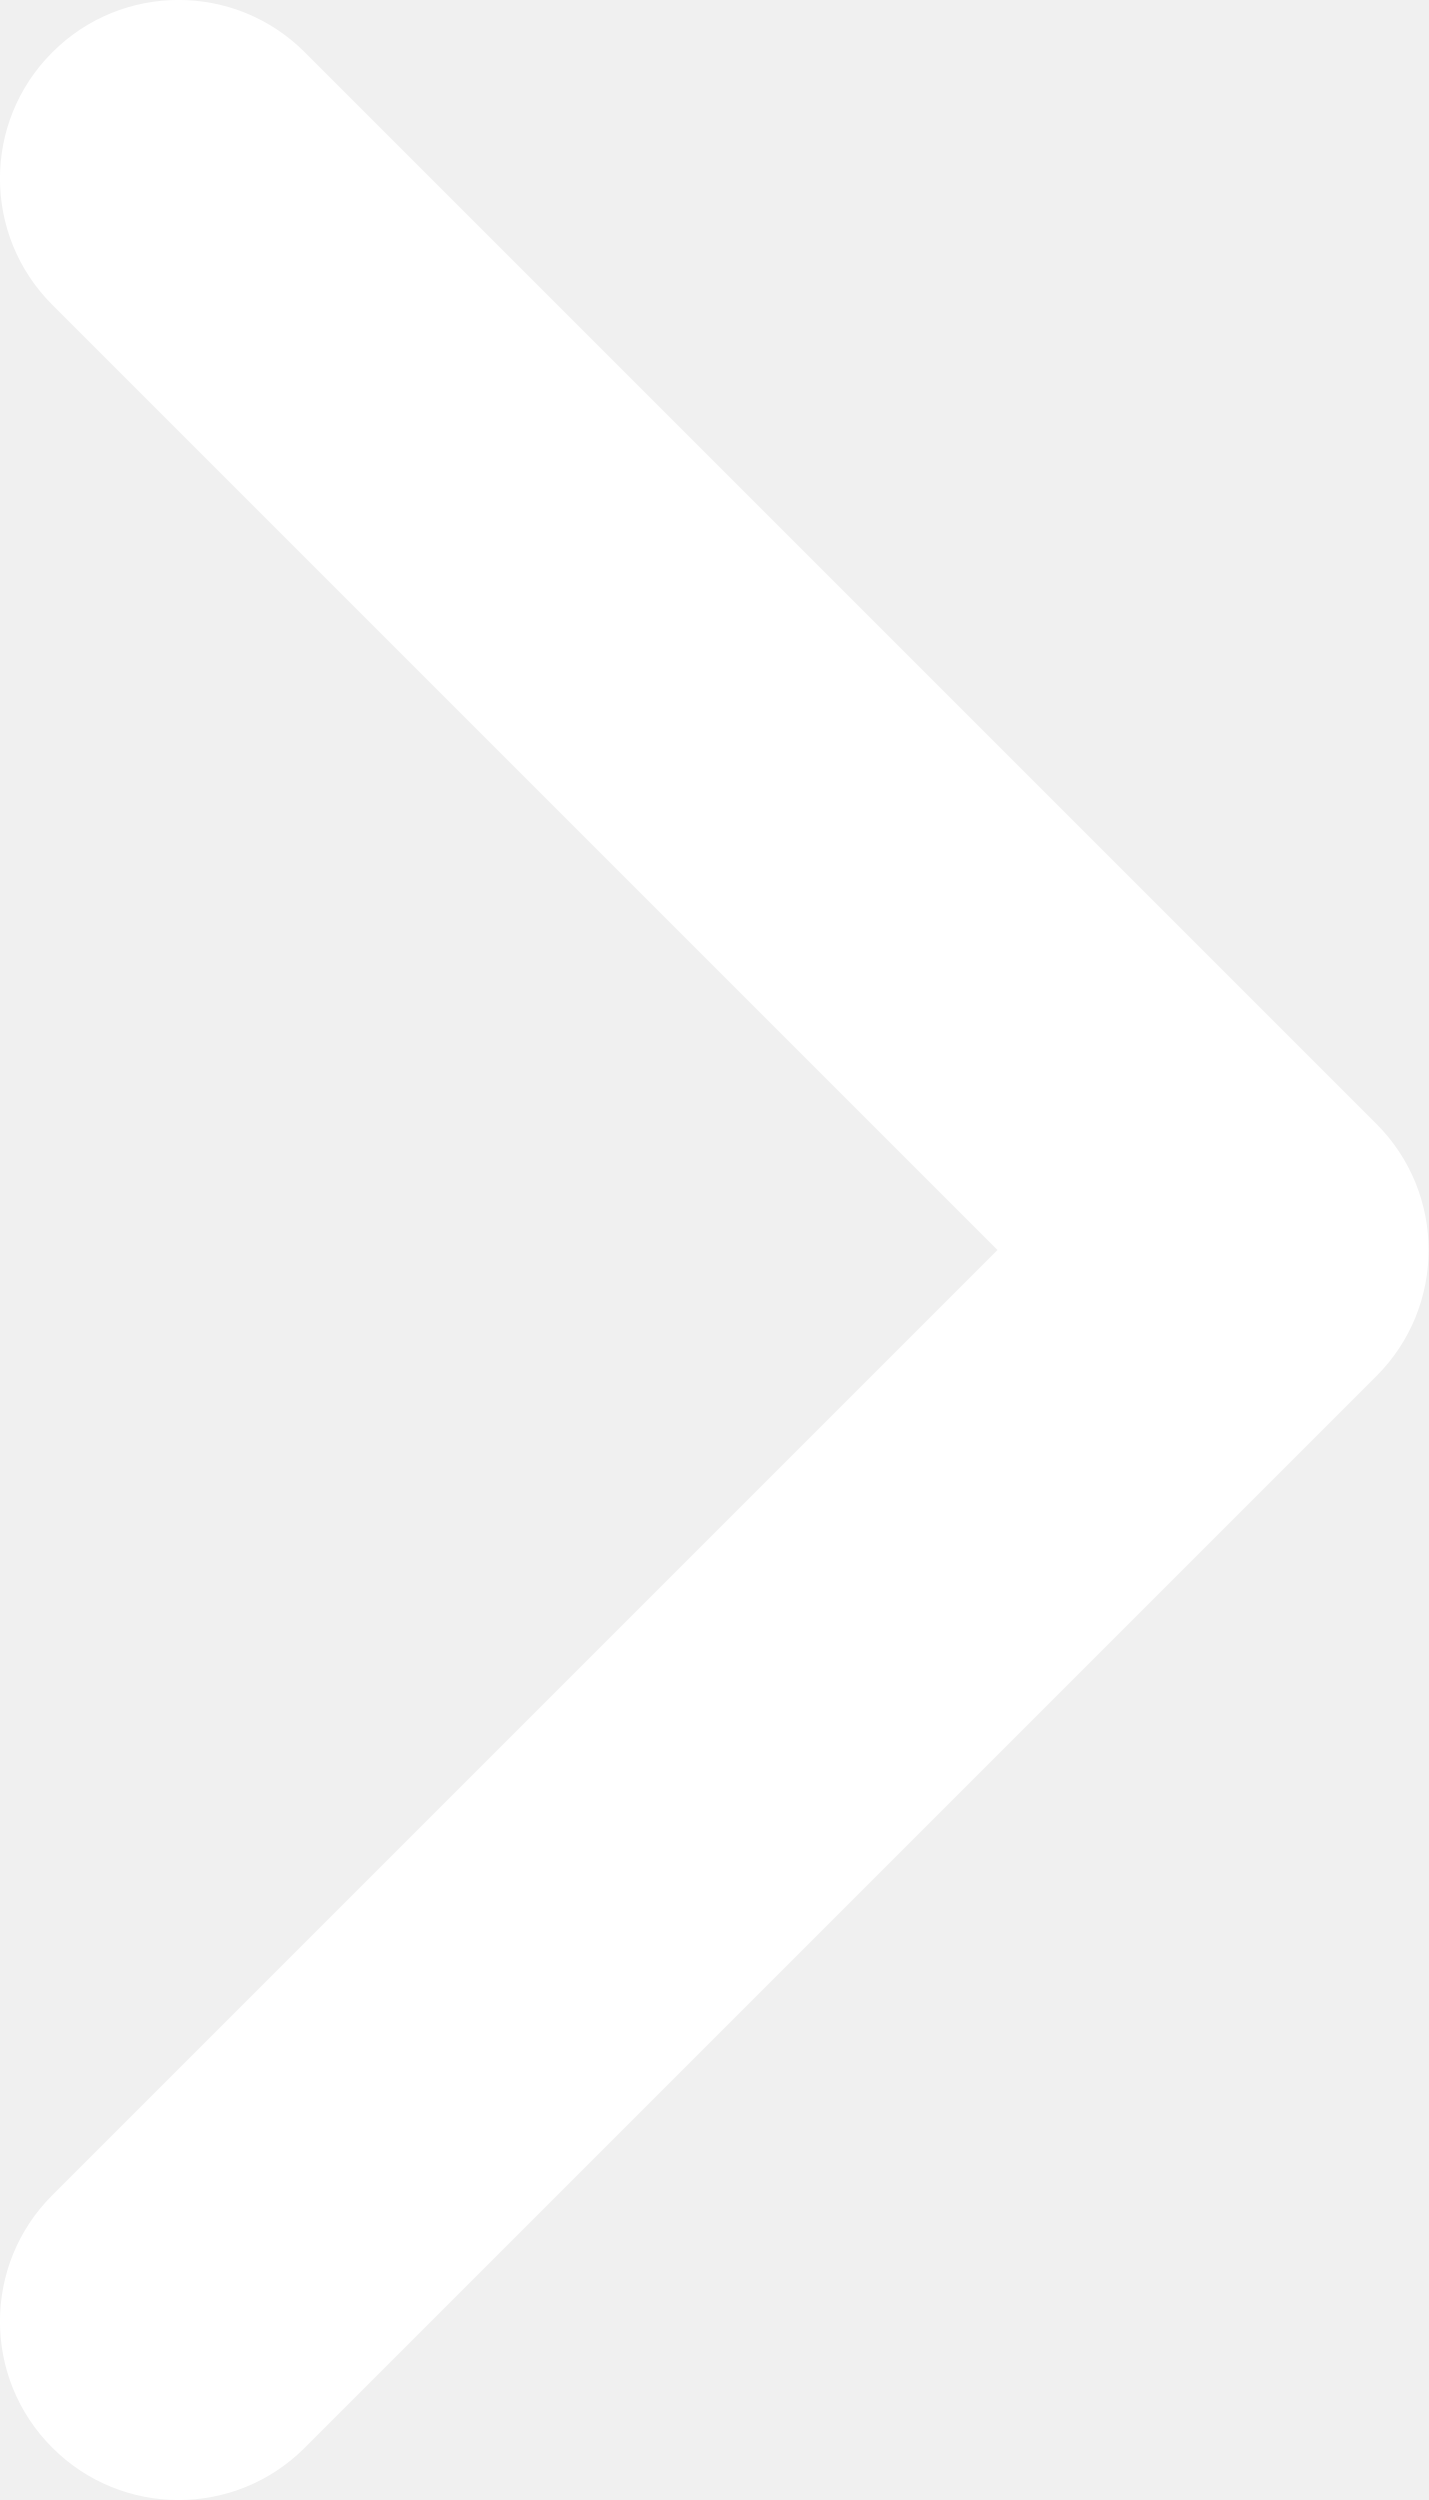
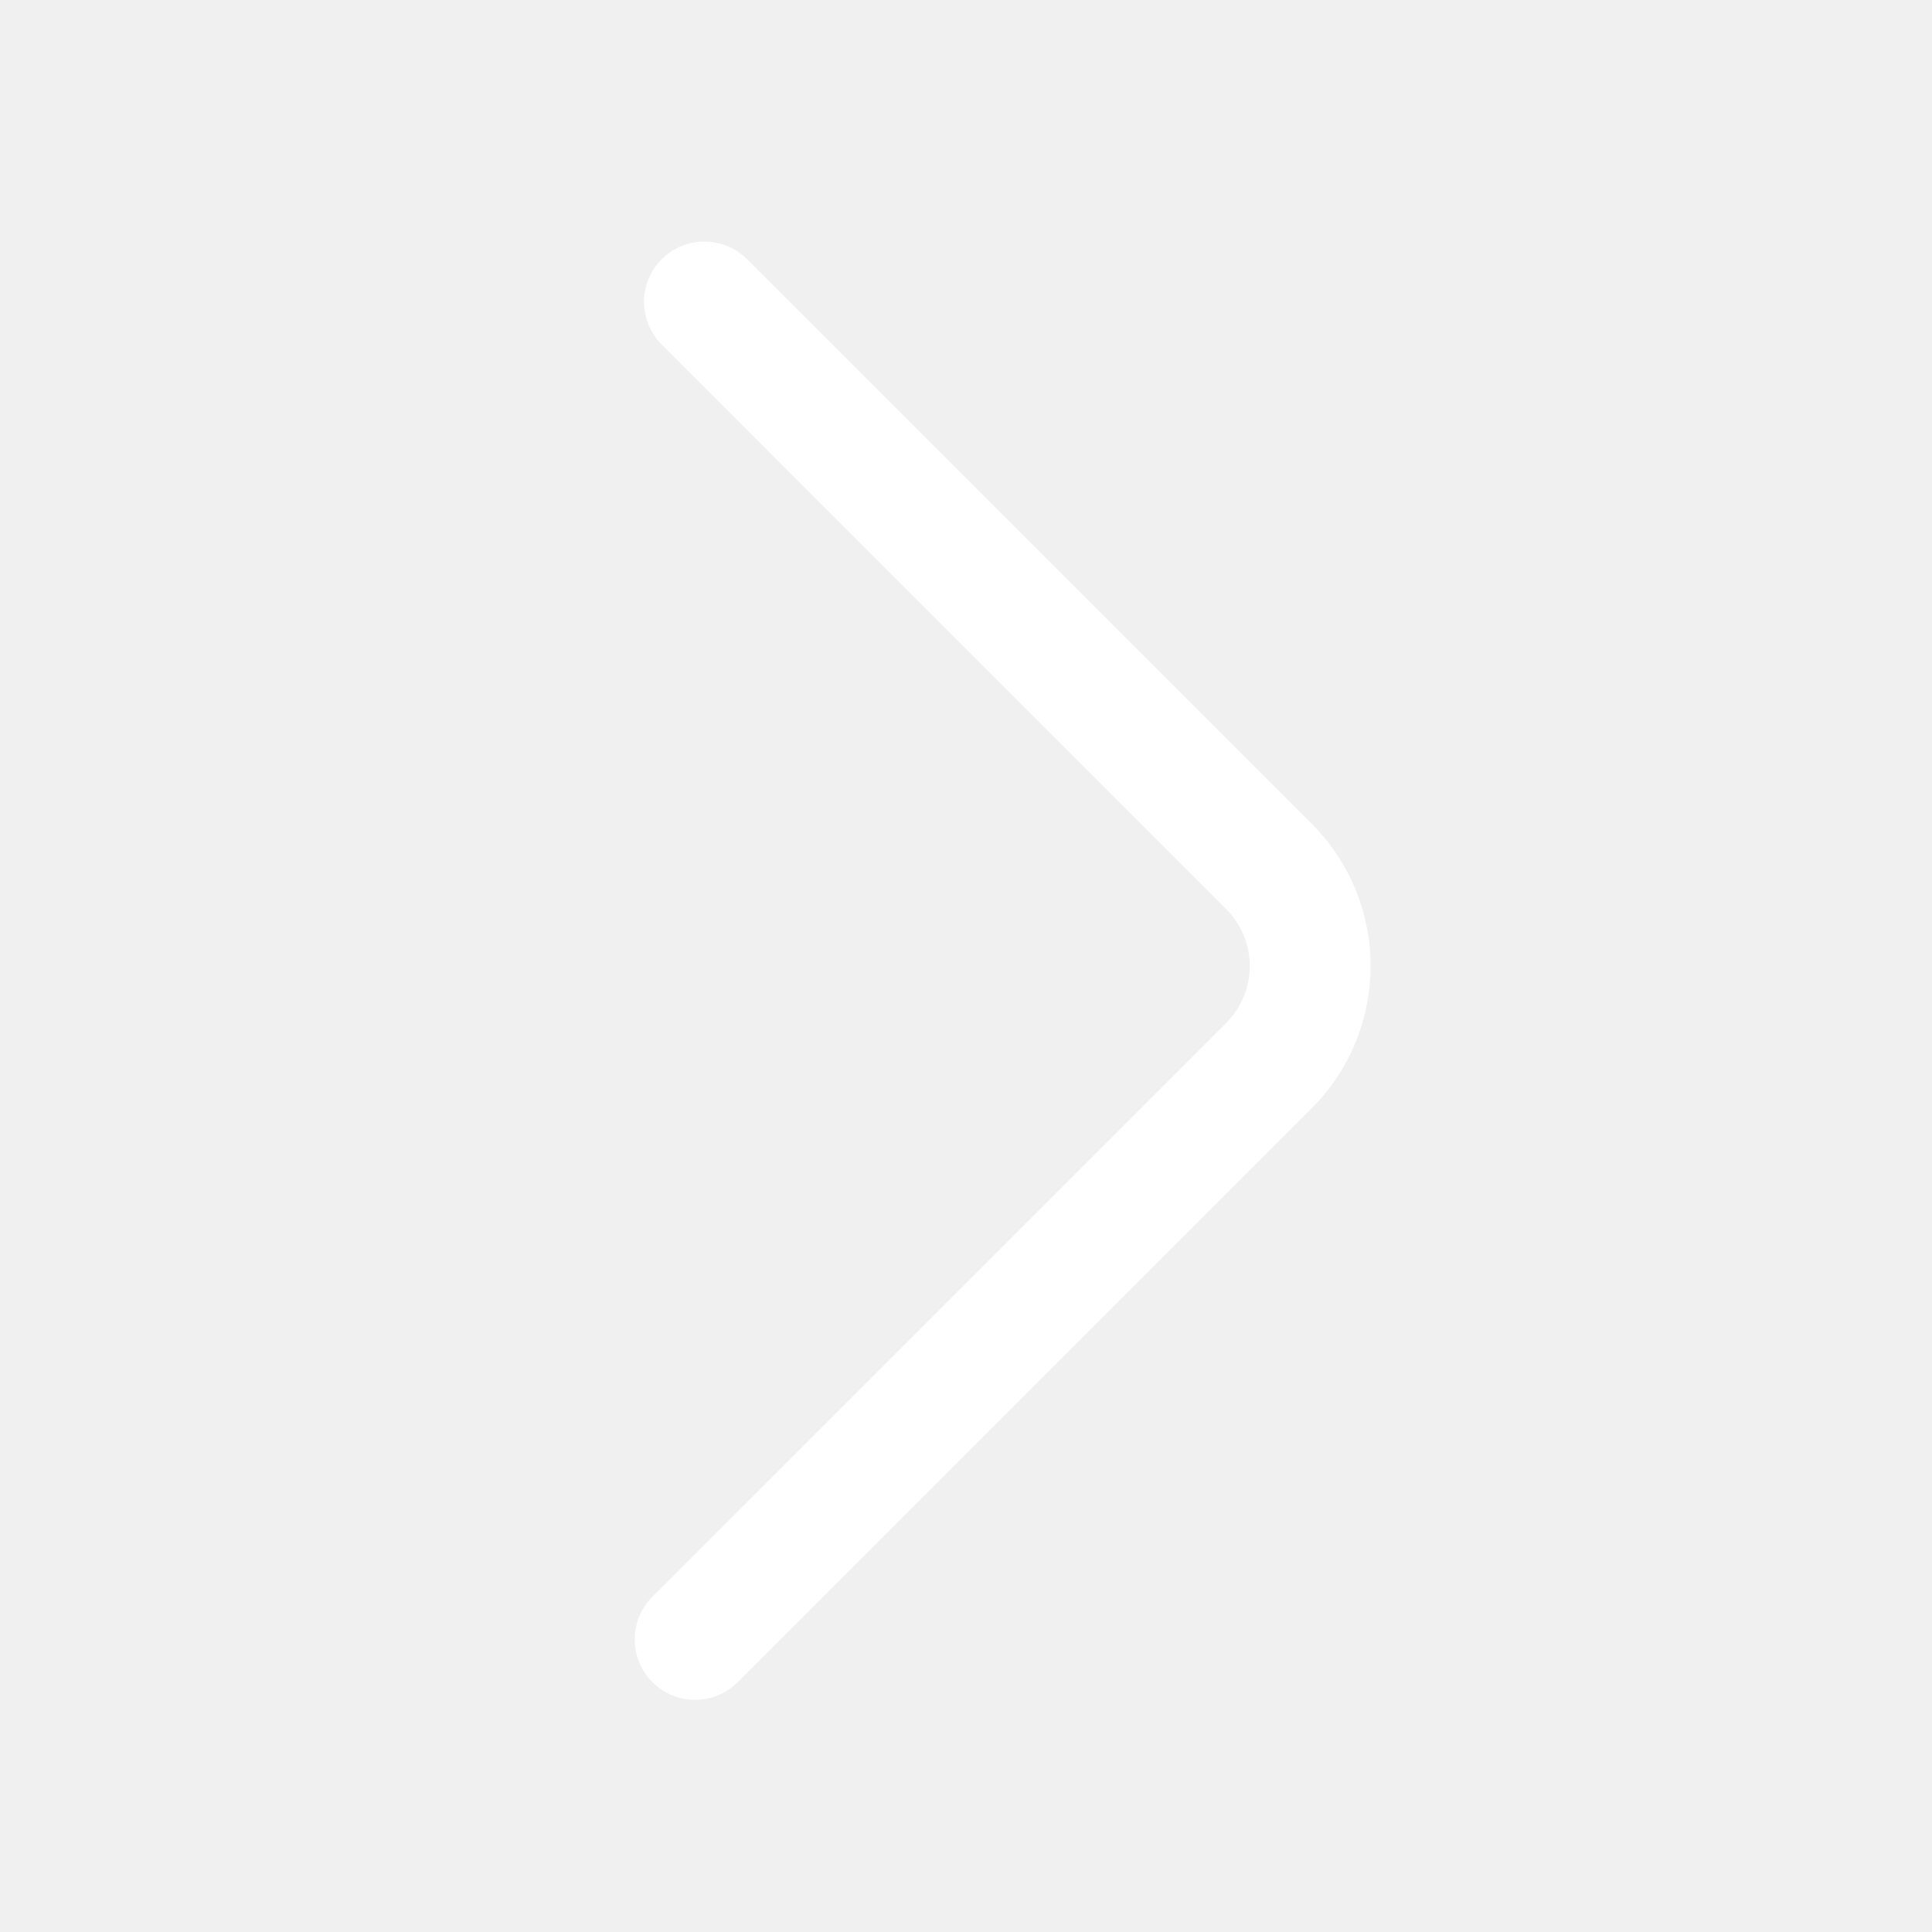
- <svg xmlns="http://www.w3.org/2000/svg" width="8" height="14" viewBox="0 0 8 14" fill="none">
-   <path fill-rule="evenodd" clip-rule="evenodd" d="M0.293 0.293C0.683 -0.098 1.317 -0.098 1.707 0.293L7.707 6.293C8.098 6.683 8.098 7.317 7.707 7.707L1.707 13.707C1.317 14.098 0.683 14.098 0.293 13.707C-0.098 13.317 -0.098 12.683 0.293 12.293L5.586 7L0.293 1.707C-0.098 1.317 -0.098 0.683 0.293 0.293Z" fill="white" />
+ <svg xmlns="http://www.w3.org/2000/svg" fill="none" viewBox="0 0 24 24">
+   <path fill="#fff" fill-rule="evenodd" d="M8.22 3.22a.75.75 0 0 1 1.06 0l7.013 7.012a2.5 2.5 0 0 1 0 3.536l-7.137 7.137a.75.75 0 0 1-1.061-1.06l7.137-7.138a1 1 0 0 0 0-1.414L8.22 4.28a.75.75 0 0 1 0-1.06Z" clip-rule="evenodd" />
</svg>
